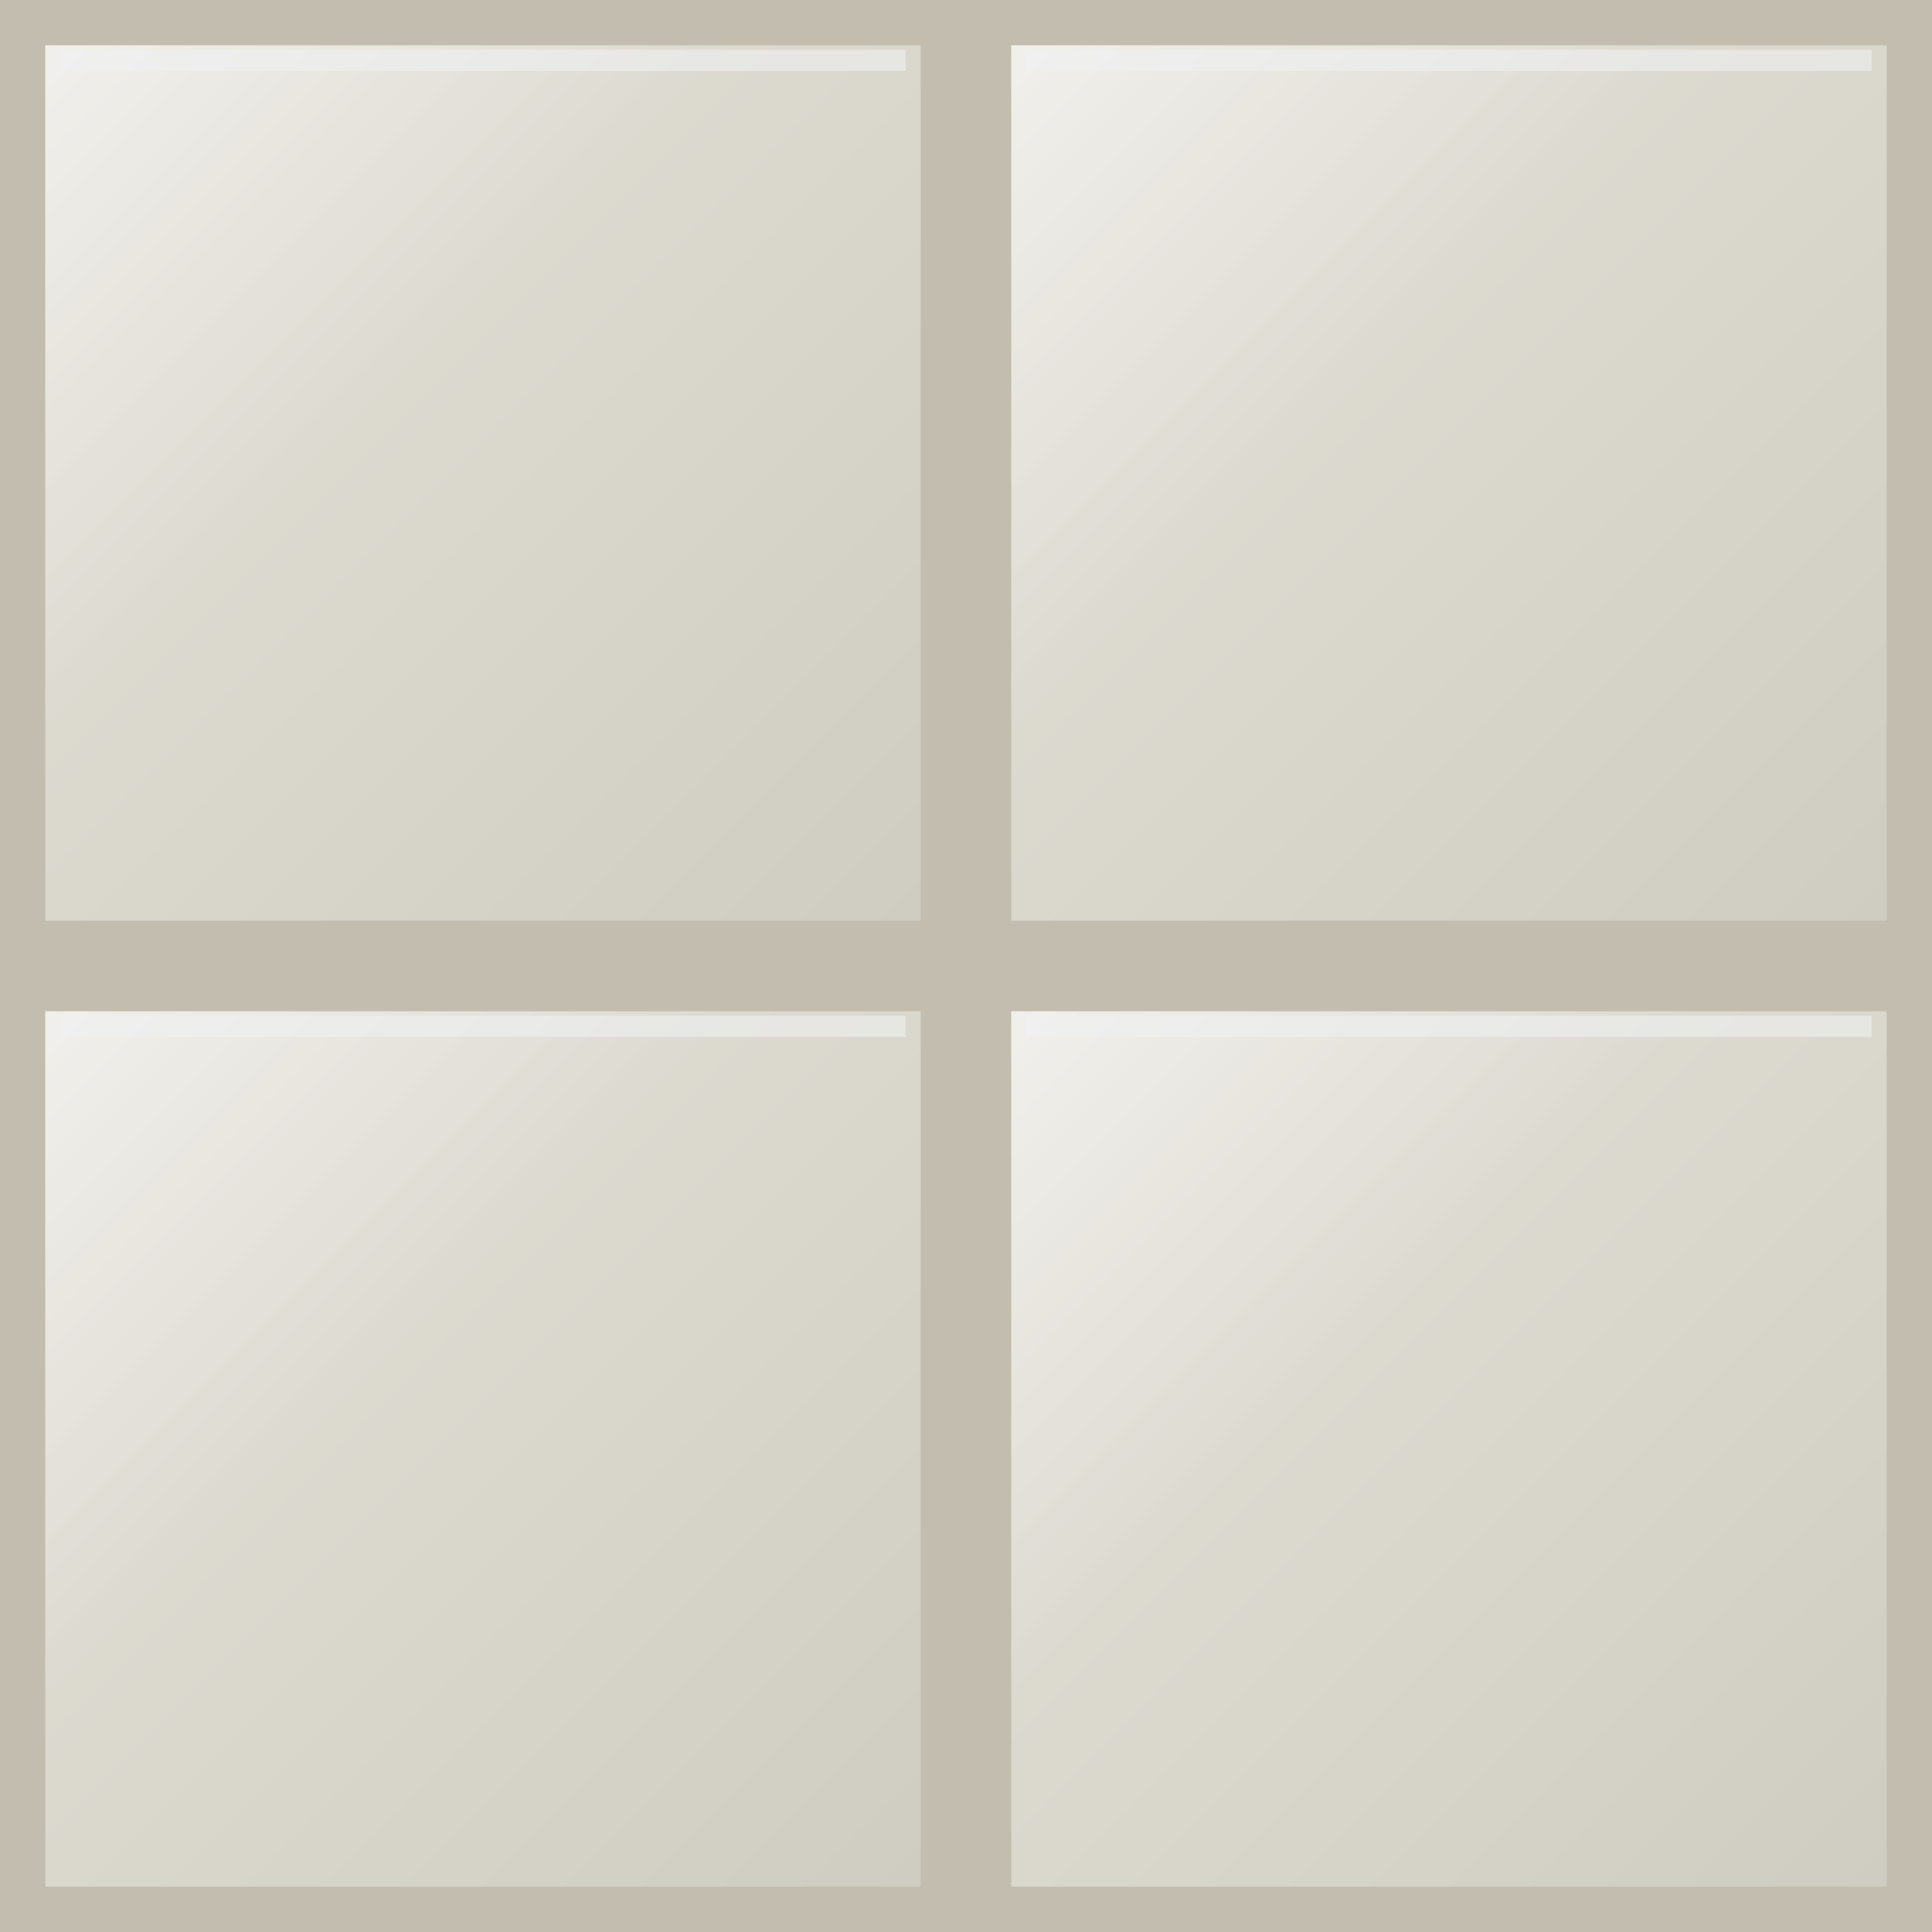
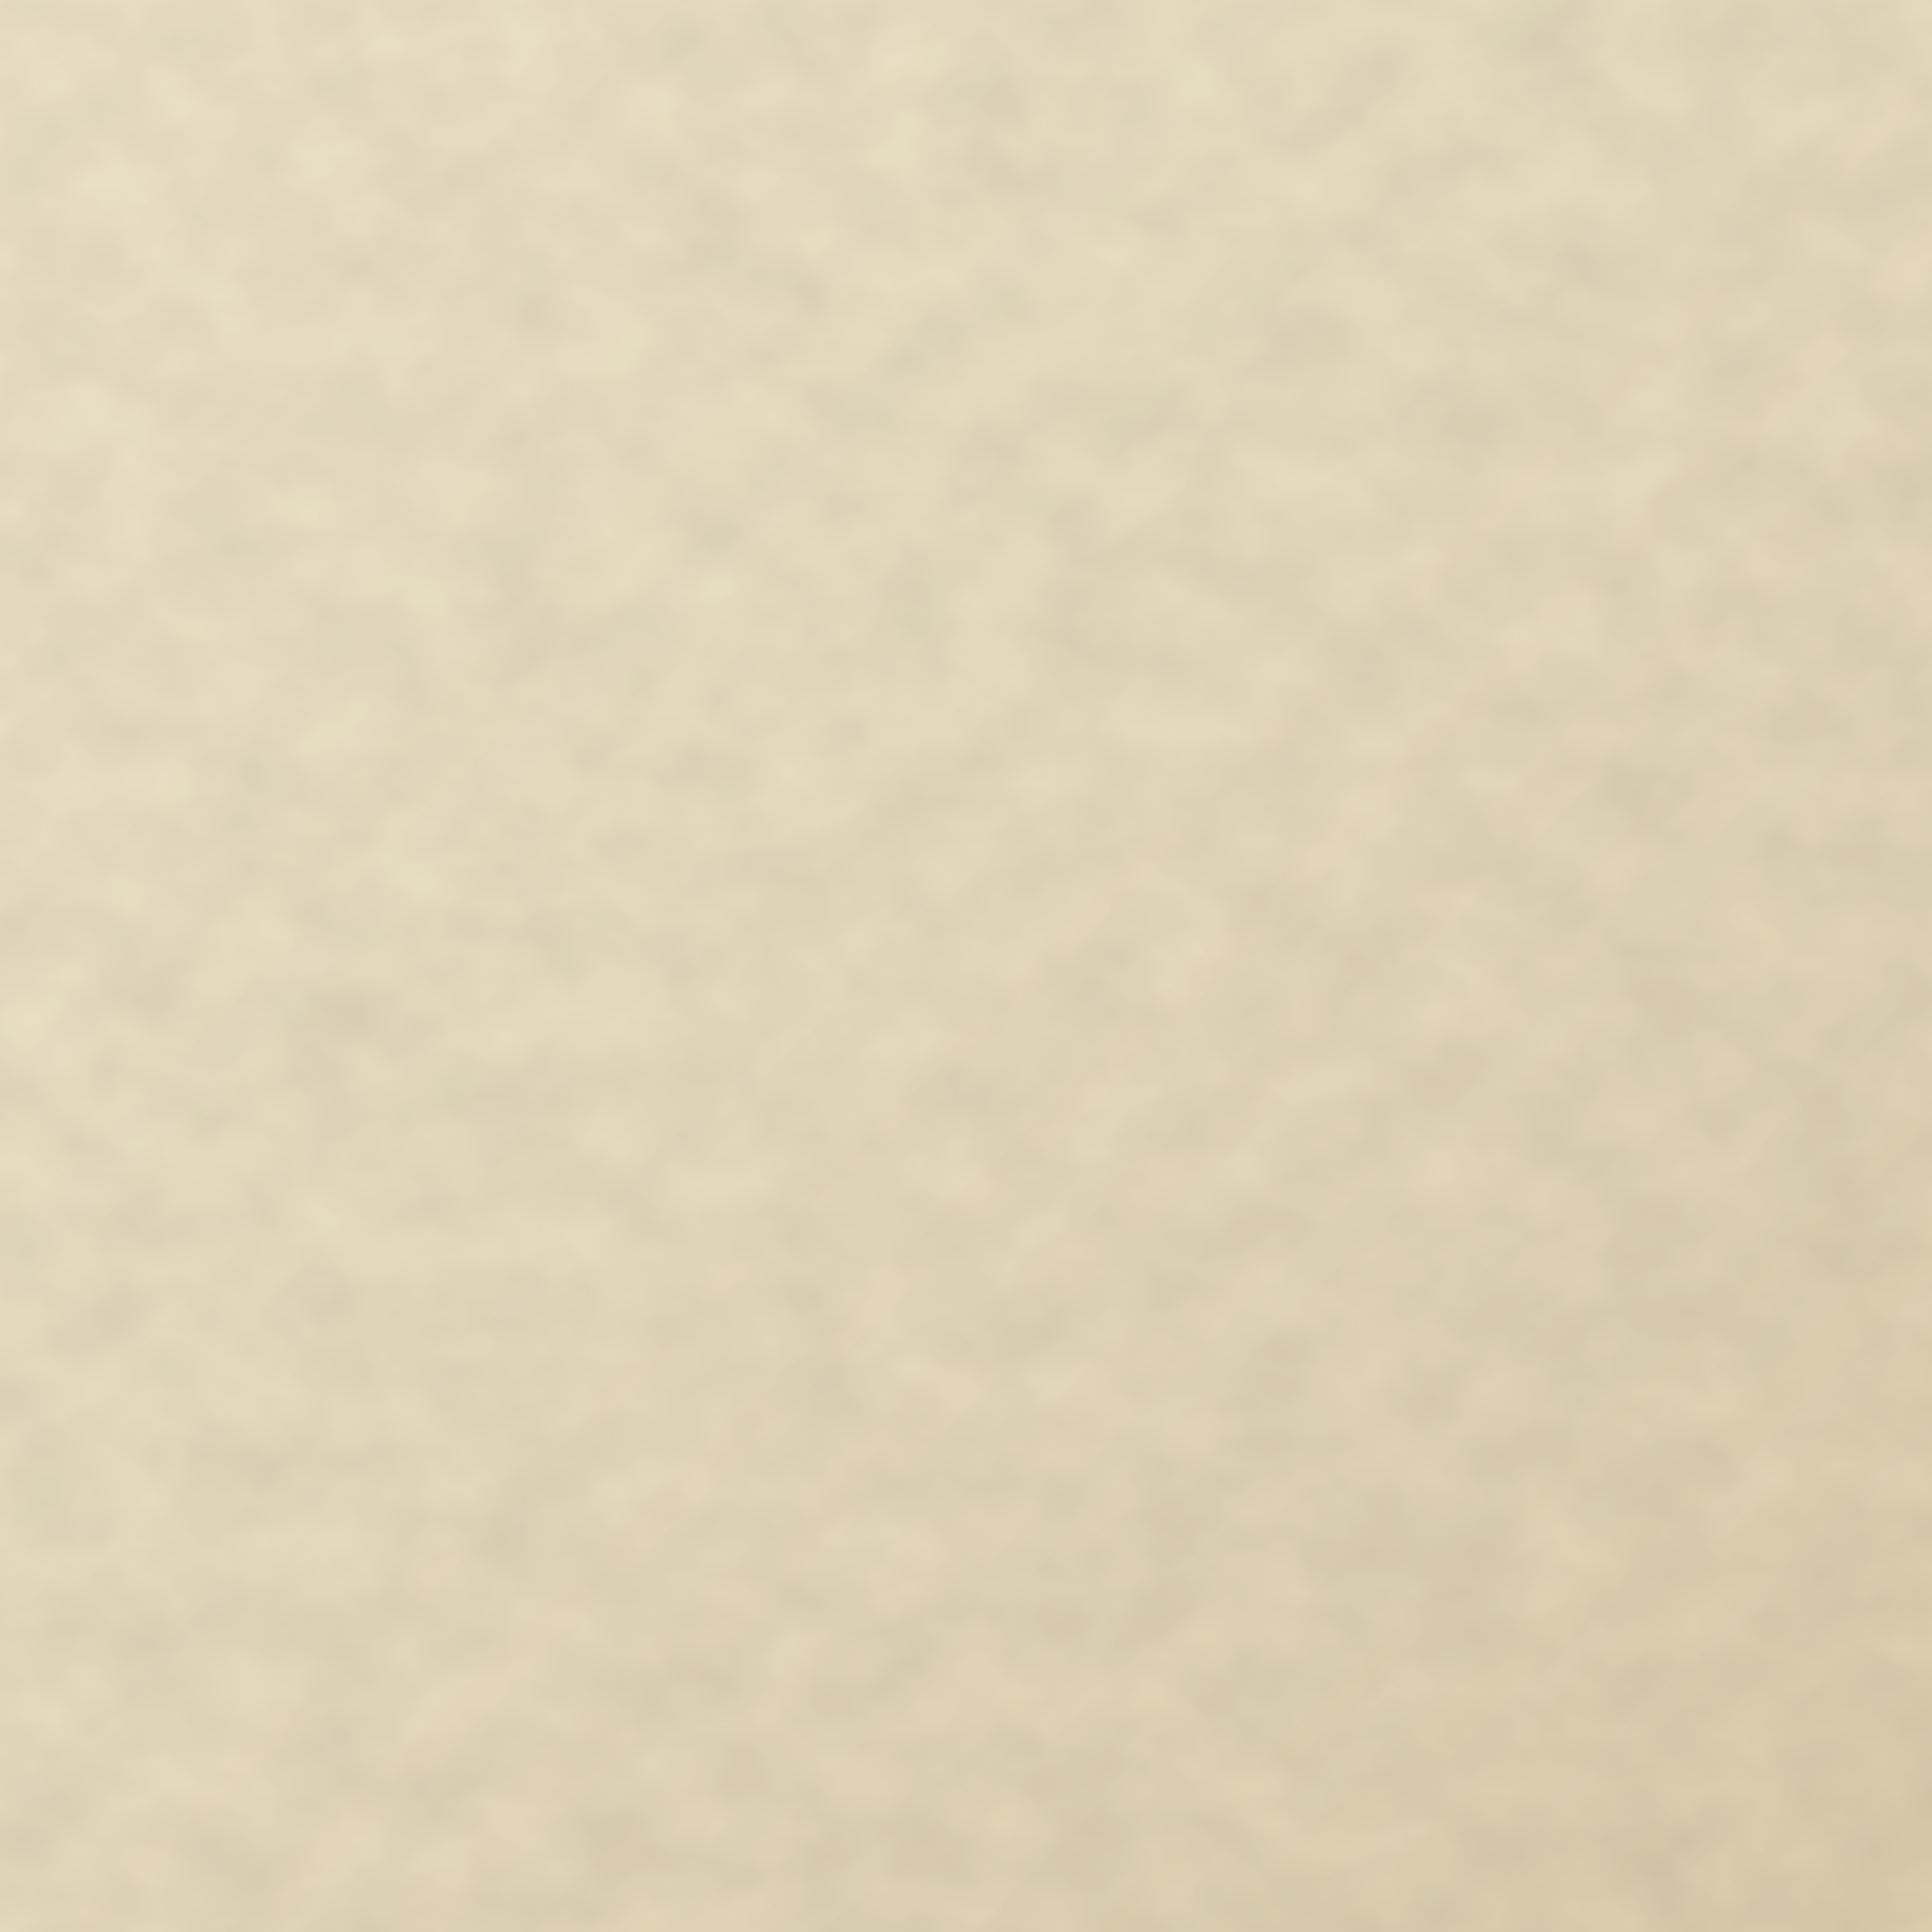
<svg xmlns="http://www.w3.org/2000/svg" width="64" height="64" viewBox="0 0 64 64">
  <defs>
    <linearGradient id="floor_tile_face" x1="0" y1="0" x2="1" y2="1">
-       <stop offset="0" stop-color="#e3e0d8" />
-       <stop offset="0.5" stop-color="#dad7cd" />
-       <stop offset="1" stop-color="#cfccc2" />
+       <stop offset="0" stop-color="#efe4ca" />
+       <stop offset="0.5" stop-color="#e8dcbf" />
+       <stop offset="1" stop-color="#ddcfae" />
    </linearGradient>
-     <linearGradient id="floor_tile_sheen" x1="0" y1="0" x2="1" y2="1">
-       <stop offset="0" stop-color="#ffffff" stop-opacity="0.5" />
-       <stop offset="0.4" stop-color="#ffffff" stop-opacity="0" />
-     </linearGradient>
+     <filter id="floor_tile_fab" x="0" y="0" width="100%" height="100%" color-interpolation-filters="sRGB">
+       <feTurbulence type="fractalNoise" baseFrequency="0.32 0.4" numOctaves="3" seed="7" stitchTiles="stitch" result="n" />
+       <feColorMatrix in="n" type="matrix" values="0 0 0 0 0  0 0 0 0 0  0 0 0 0 0  0.5 0 0 0 0" result="a" />
+       <feComposite in="a" in2="SourceAlpha" operator="in" />
+     </filter>
  </defs>
-   <rect width="64" height="64" fill="#c2bdaf" />
-   <g>
-     <rect x="1.5" y="1.5" width="29" height="29" fill="url(#floor_tile_face)" />
-     <rect x="33.5" y="1.5" width="29" height="29" fill="url(#floor_tile_face)" />
-     <rect x="1.5" y="33.5" width="29" height="29" fill="url(#floor_tile_face)" />
-     <rect x="33.5" y="33.5" width="29" height="29" fill="url(#floor_tile_face)" />
-   </g>
-   <g>
-     <rect x="1.5" y="1.5" width="29" height="29" fill="url(#floor_tile_sheen)" />
-     <rect x="33.5" y="1.5" width="29" height="29" fill="url(#floor_tile_sheen)" />
-     <rect x="1.5" y="33.5" width="29" height="29" fill="url(#floor_tile_sheen)" />
-     <rect x="33.5" y="33.5" width="29" height="29" fill="url(#floor_tile_sheen)" />
-   </g>
-   <g stroke="#eef0f2" stroke-width="0.7" opacity="0.6">
-     <line x1="2" y1="2" x2="30" y2="2" />
-     <line x1="34" y1="2" x2="62" y2="2" />
-     <line x1="2" y1="34" x2="30" y2="34" />
-     <line x1="34" y1="34" x2="62" y2="34" />
-   </g>
+   <rect width="64" height="64" fill="url(#floor_tile_face)" />
+   <rect width="64" height="64" fill="#c7b48a" filter="url(#floor_tile_fab)" opacity="0.16" />
</svg>
